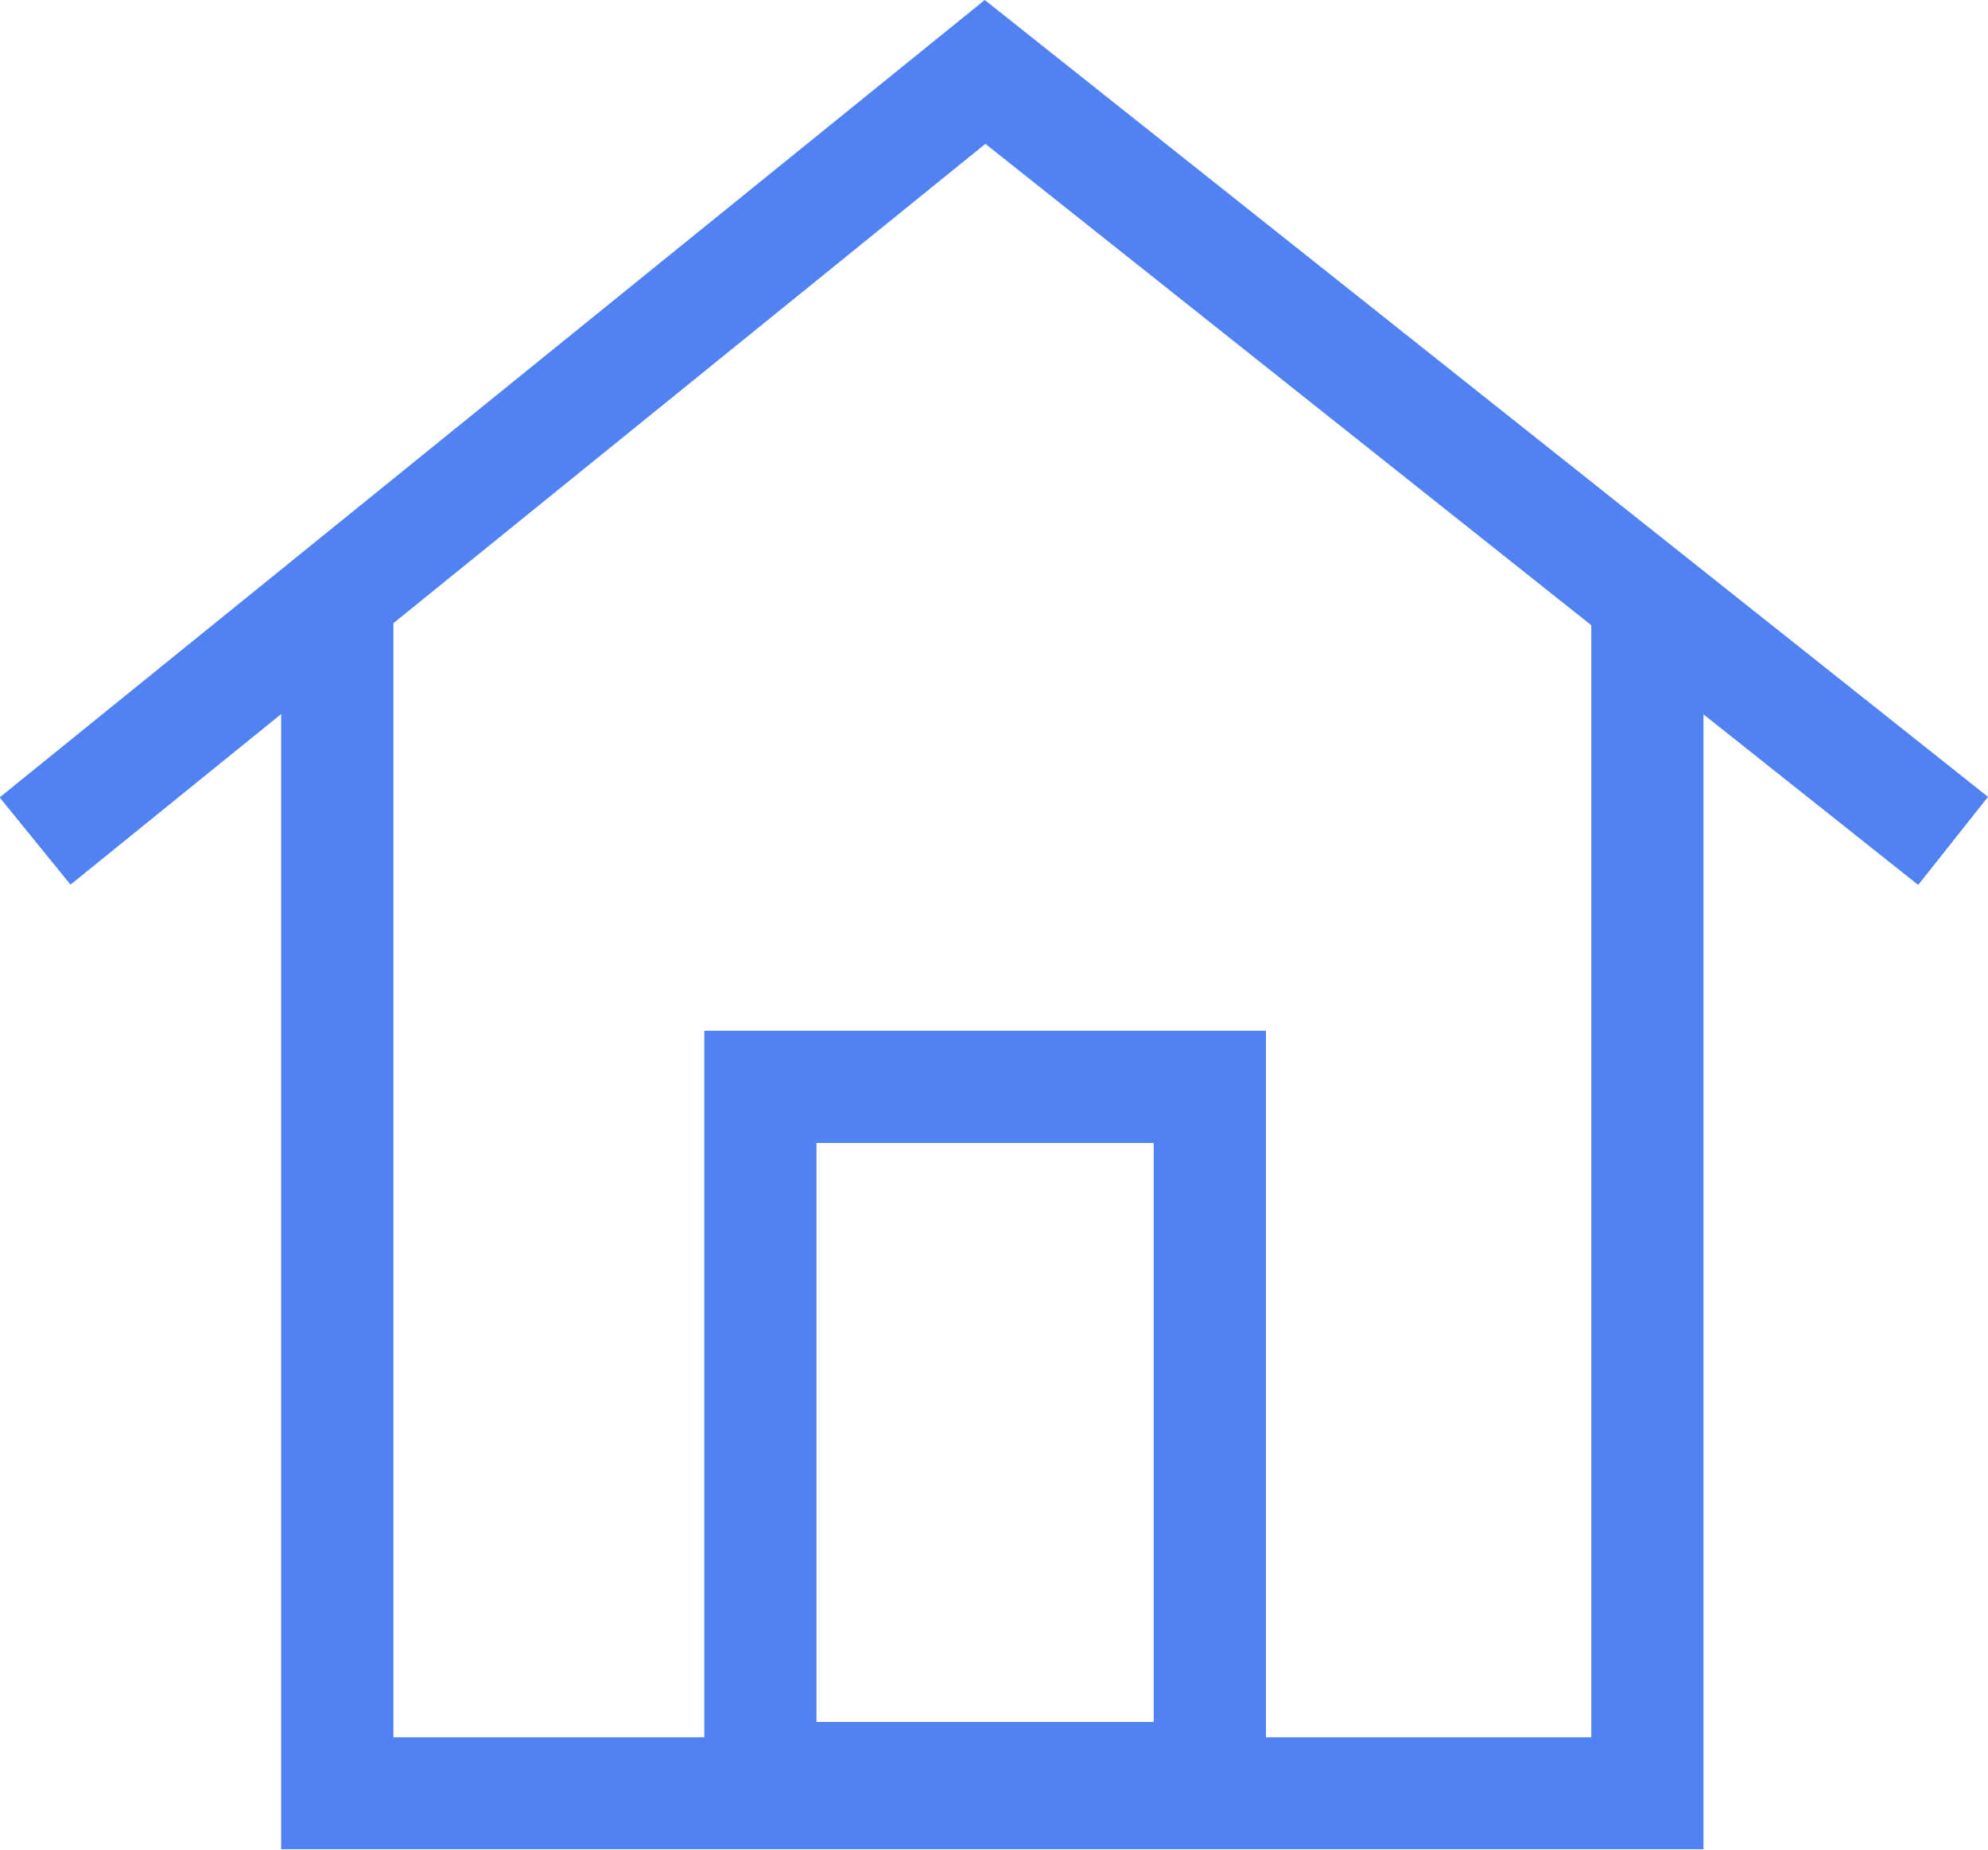
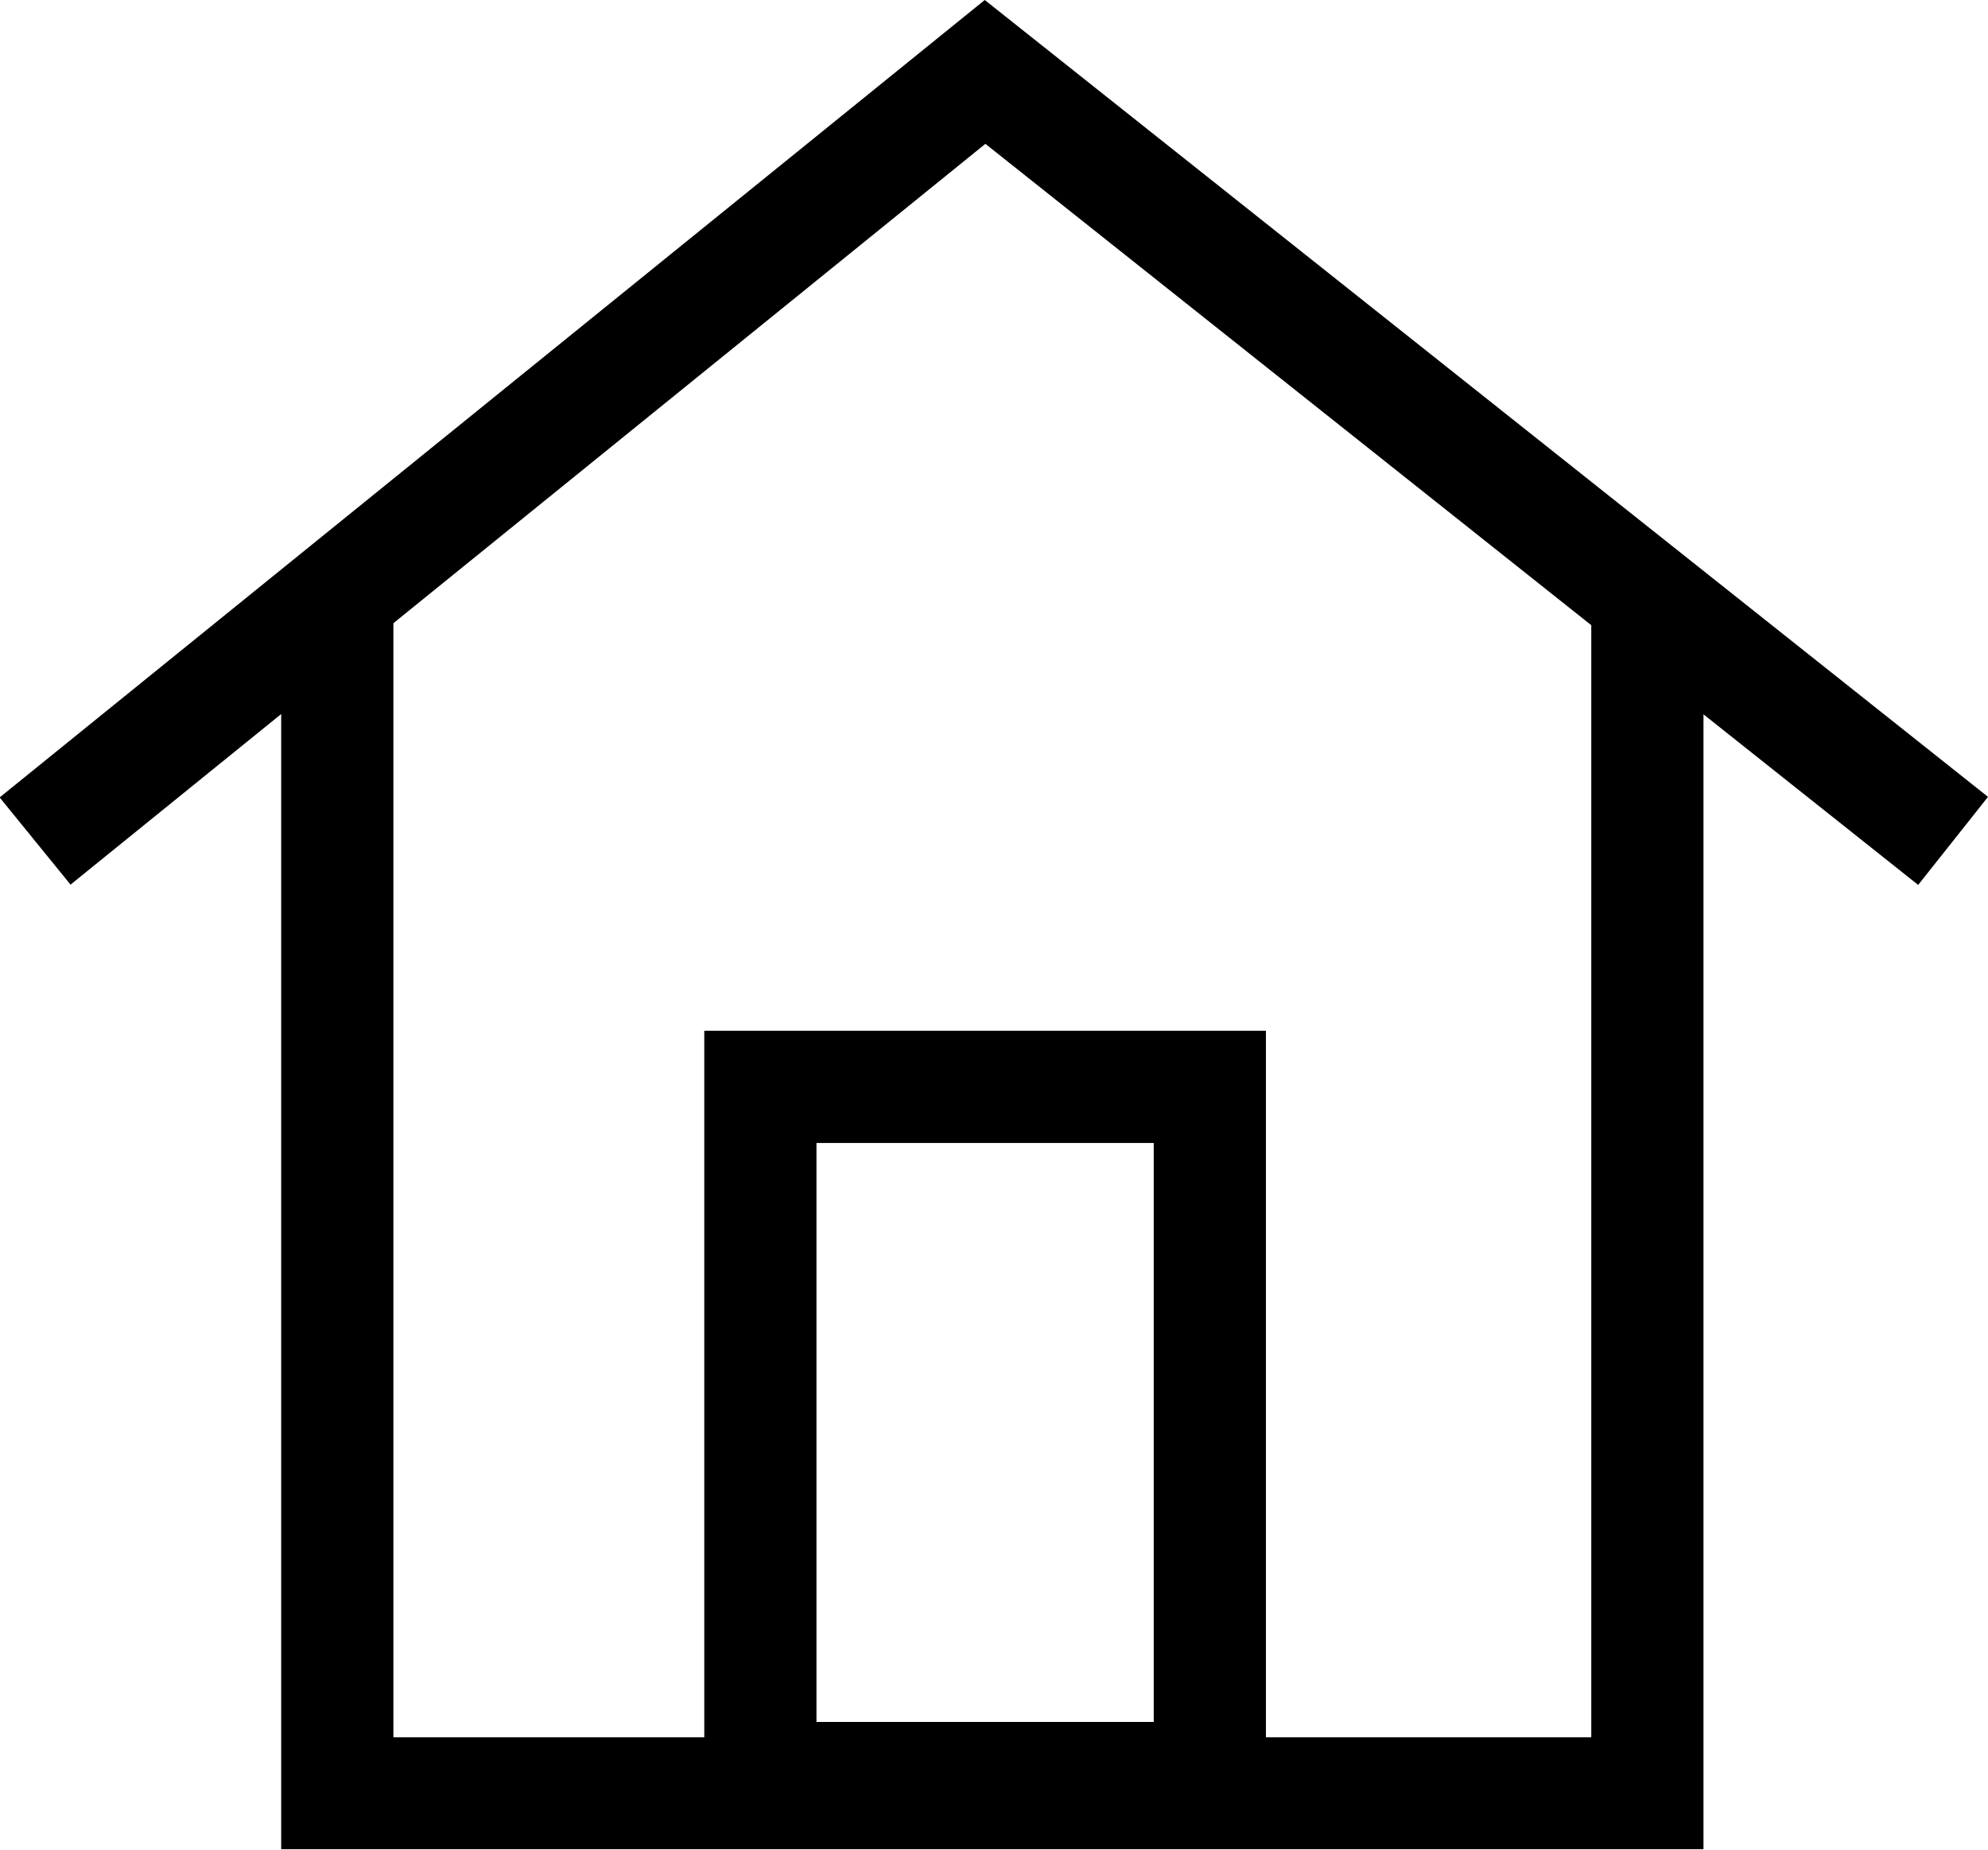
<svg xmlns="http://www.w3.org/2000/svg" width="28.047" height="26.084">
-   <defs>
-     <style>.a{fill:#5082f4}</style>
-   </defs>
  <path class="a" d="M24.033 26.084H3.967V8.17H5.55v16.335h16.9V8.17h1.583z" />
  <path class="a" d="M27.062 12.482L13.902 2.029.995 12.478l-1-1.23L13.893 0l14.154 11.24zM17.86 25.872H9.936V14.539h7.924zm-6.341-1.583h4.758v-8.167h-4.758z" />
</svg>
